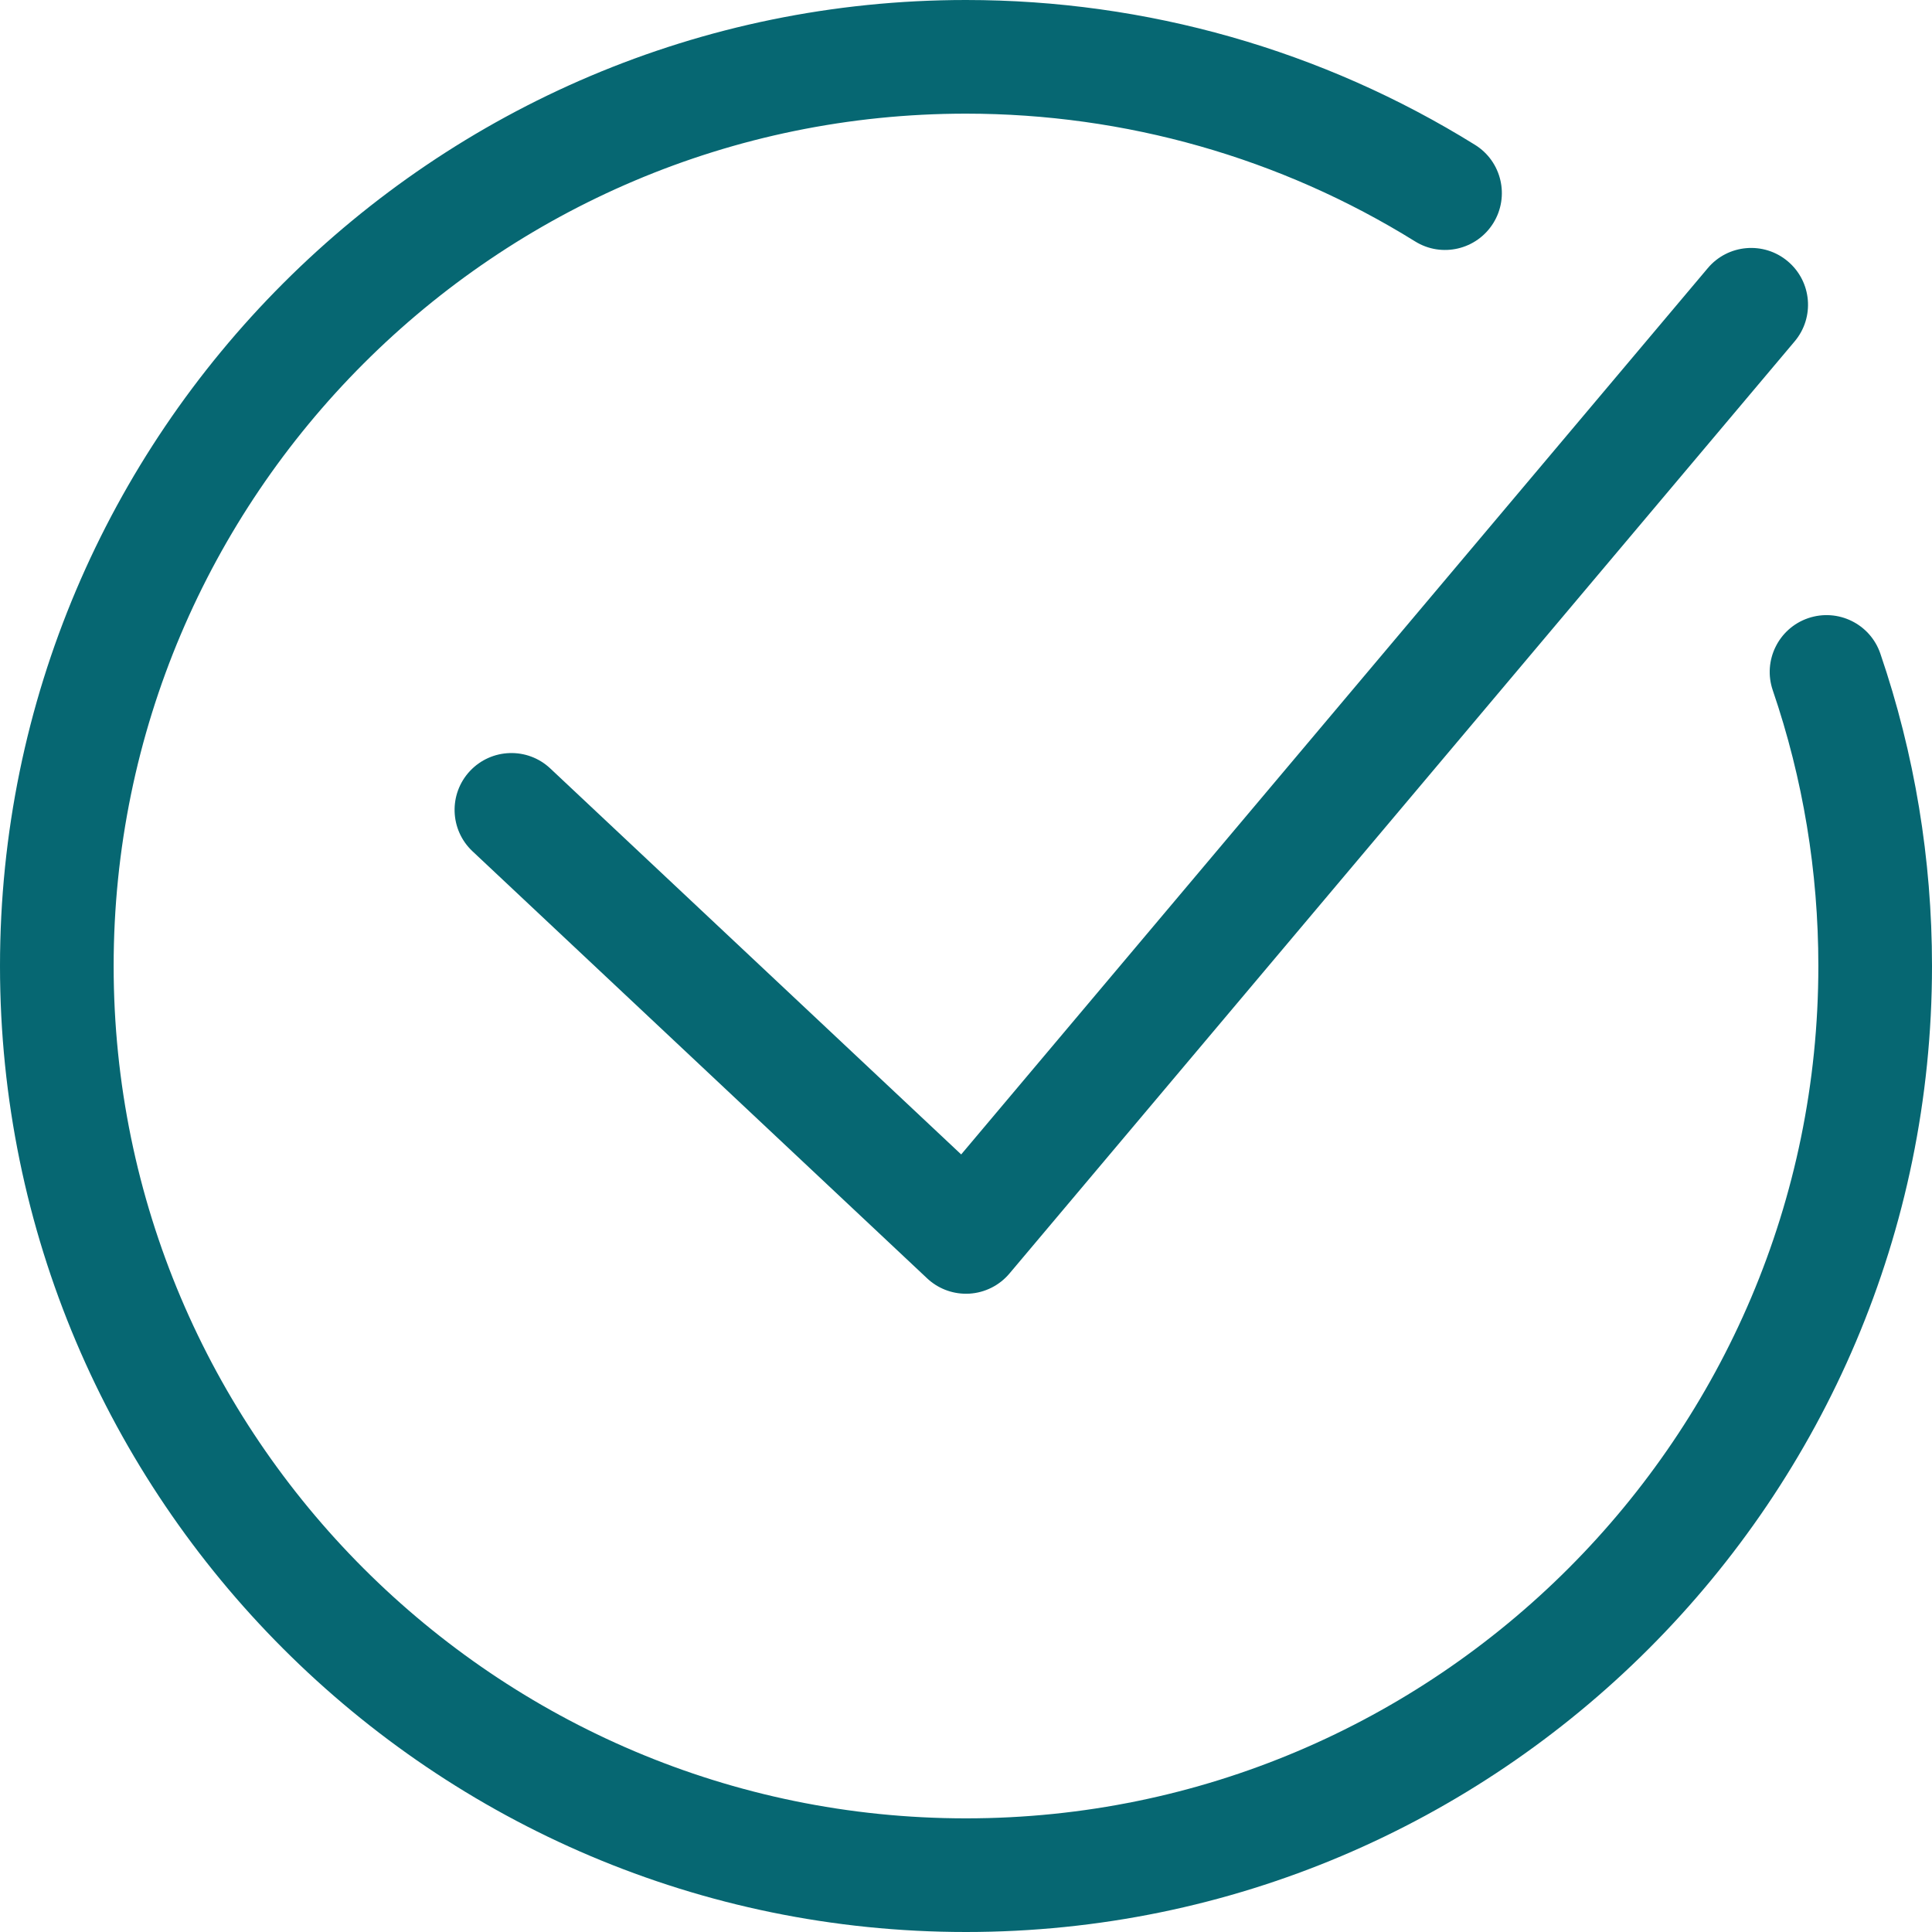
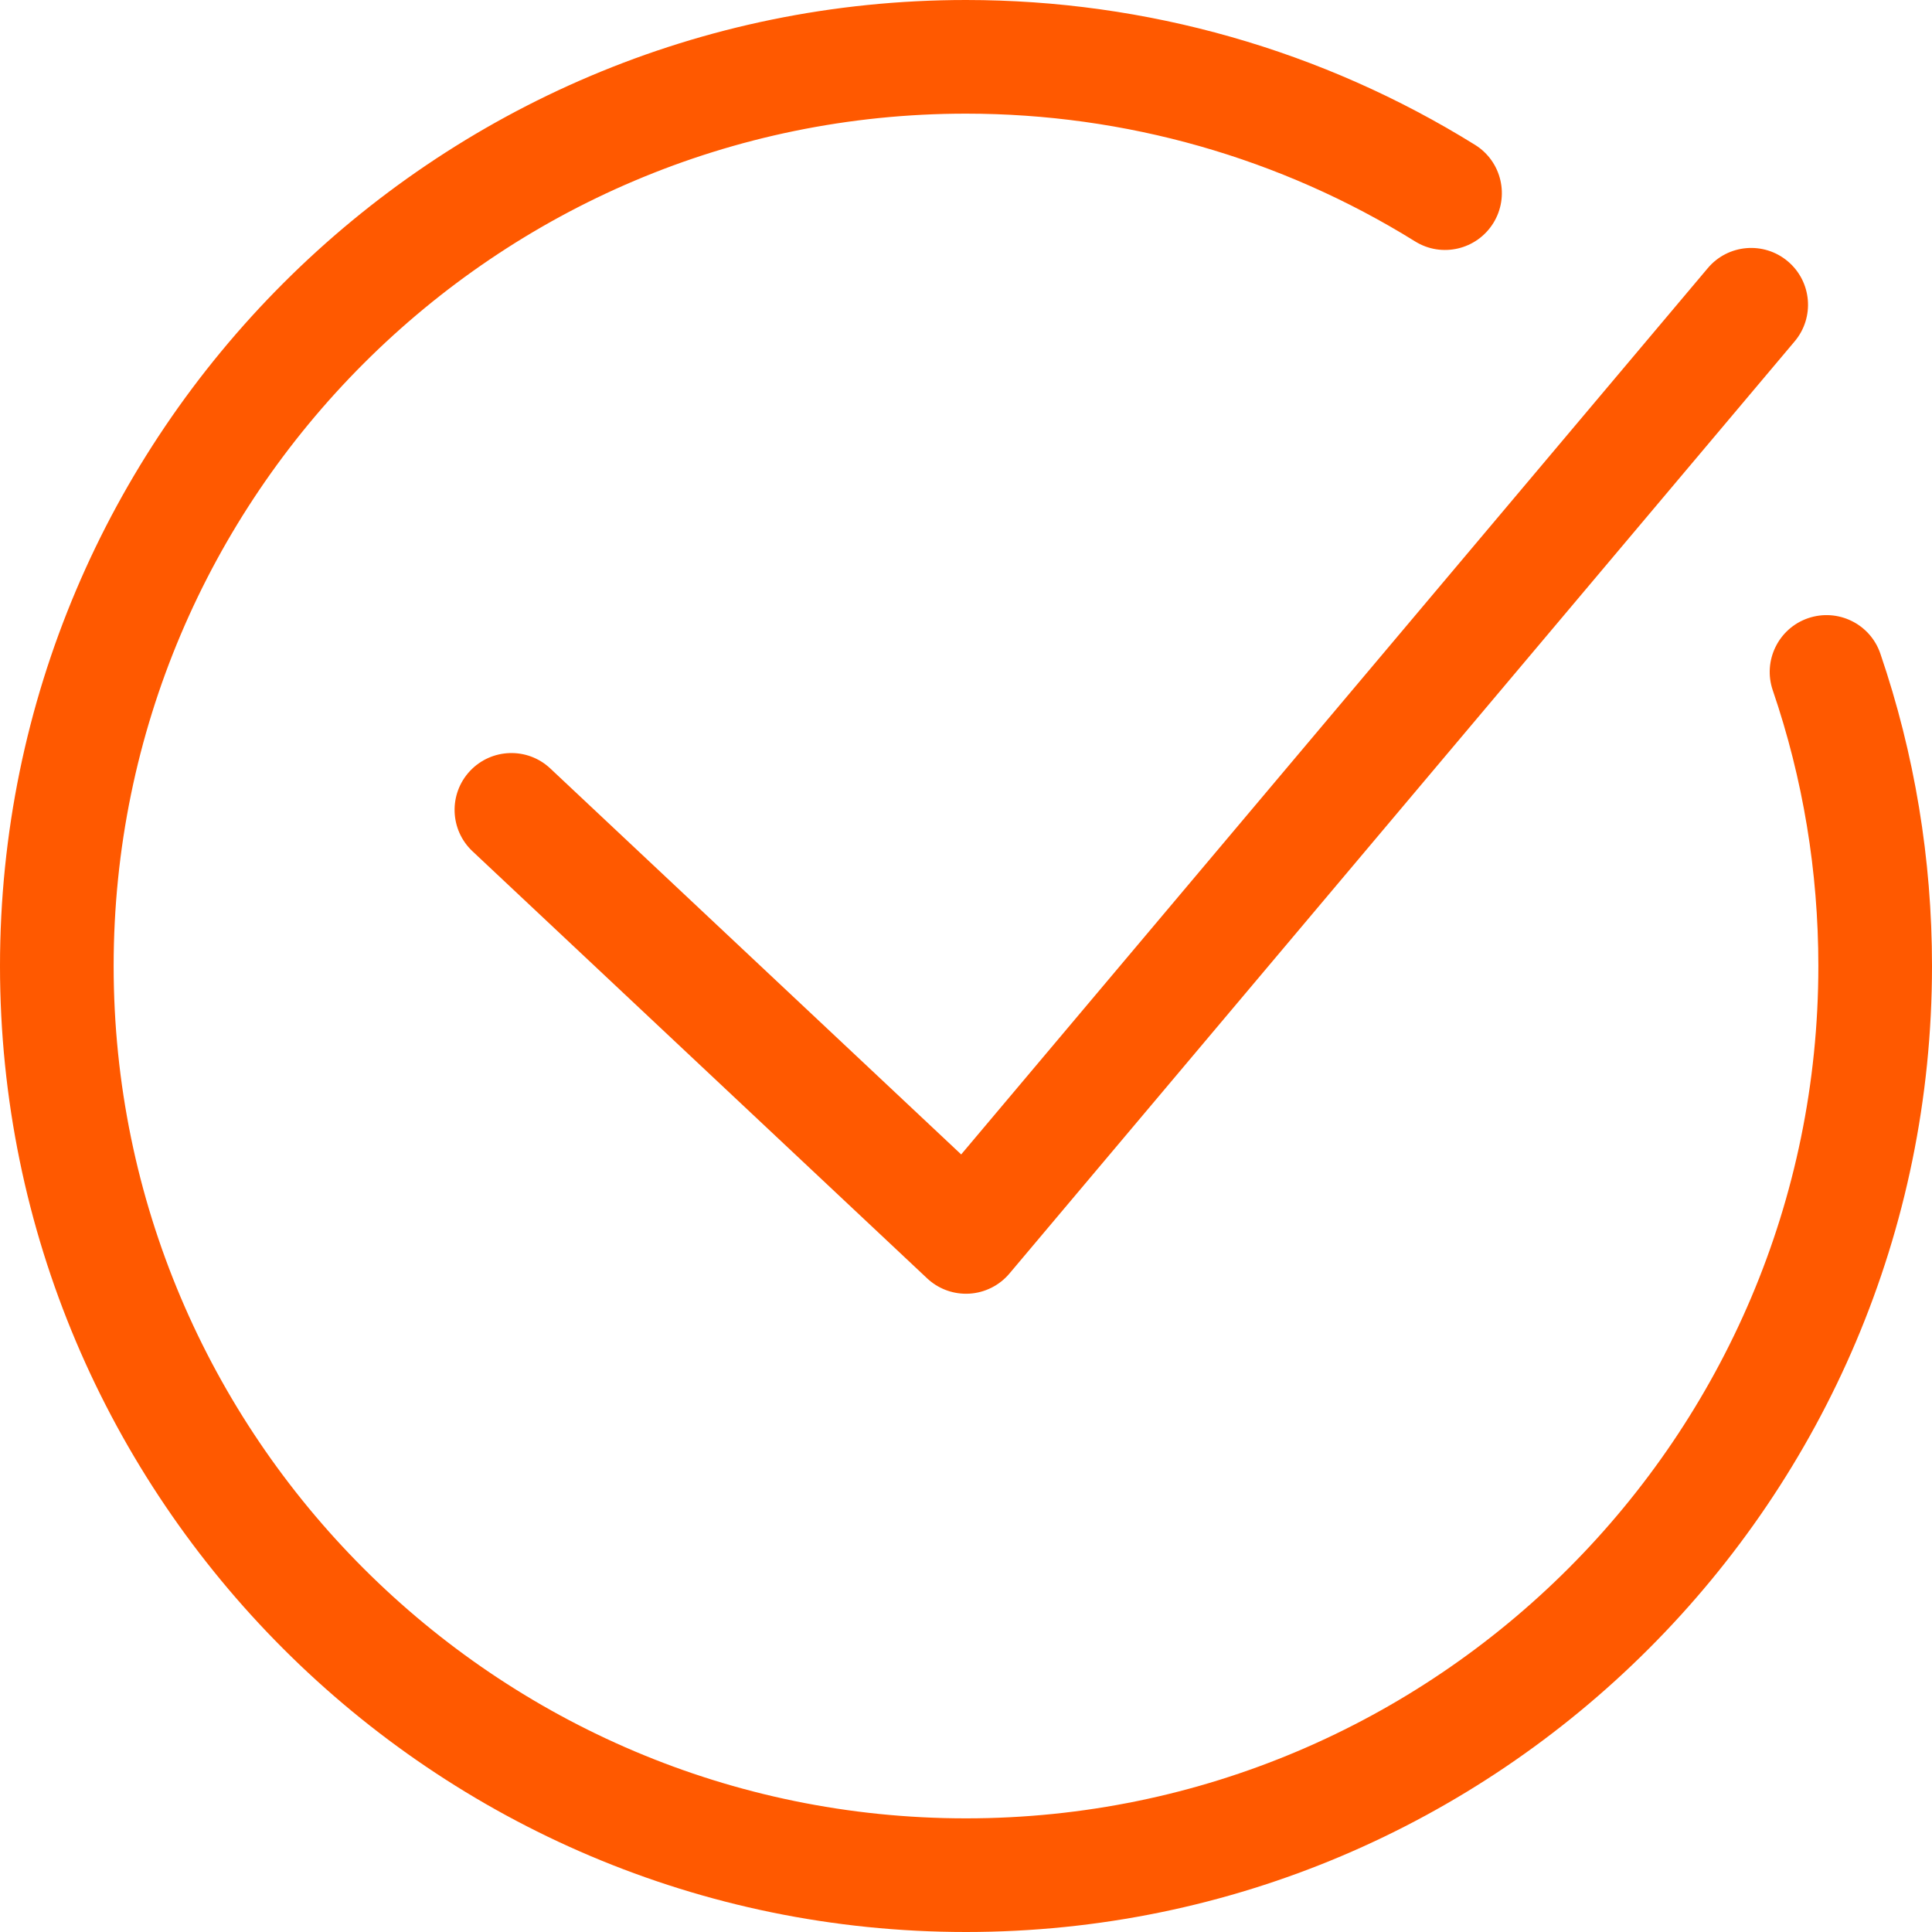
- <svg xmlns="http://www.w3.org/2000/svg" fill="#066772" version="1.1" id="Capa_1" x="0px" y="0px" viewBox="0 0 456.556 456.556" style="enable-background:new 0 0 456.556 456.556;" xml:space="preserve">
+ <svg xmlns="http://www.w3.org/2000/svg" fill="#ff5900" version="1.1" id="Capa_1" x="0px" y="0px" viewBox="0 0 456.556 456.556" style="enable-background:new 0 0 456.556 456.556;" xml:space="preserve">
  <g>
    <path d="M228.278,456.556C102.403,456.556,0,354.153,0,228.278S102.403,0,228.278,0c42.641,0,84.233,11.834,120.287,34.228   c6.301,3.91,8.232,12.19,4.322,18.492c-3.917,6.301-12.197,8.246-18.492,4.322c-31.794-19.751-68.49-30.185-106.117-30.185   c-111.065,0-201.422,90.36-201.422,201.422S117.213,429.7,228.278,429.7c111.062,0,201.422-90.36,201.422-201.422   c0-22.324-3.623-44.243-10.77-65.147c-2.399-7.015,1.35-14.652,8.365-17.051c7.029-2.385,14.652,1.35,17.051,8.365   c8.099,23.709,12.211,48.551,12.211,73.834C456.556,354.153,354.153,456.556,228.278,456.556z" />
    <path d="M228.278,305.727c-3.406,0-6.7-1.294-9.193-3.644L111.66,201.17c-5.406-5.077-5.672-13.575-0.594-18.981   c5.078-5.399,13.575-5.679,18.981-0.587l97.092,91.206L403.564,63.371c4.77-5.672,13.246-6.399,18.918-1.616   c5.672,4.777,6.399,13.246,1.616,18.918L238.545,300.951c-2.371,2.818-5.805,4.539-9.484,4.756   C228.803,305.72,228.537,305.727,228.278,305.727z" />
  </g>
  <g>
</g>
  <g>
</g>
  <g>
</g>
  <g>
</g>
  <g>
</g>
  <g>
</g>
  <g>
</g>
  <g>
</g>
  <g>
</g>
  <g>
</g>
  <g>
</g>
  <g>
</g>
  <g>
</g>
  <g>
</g>
  <g>
</g>
</svg>
